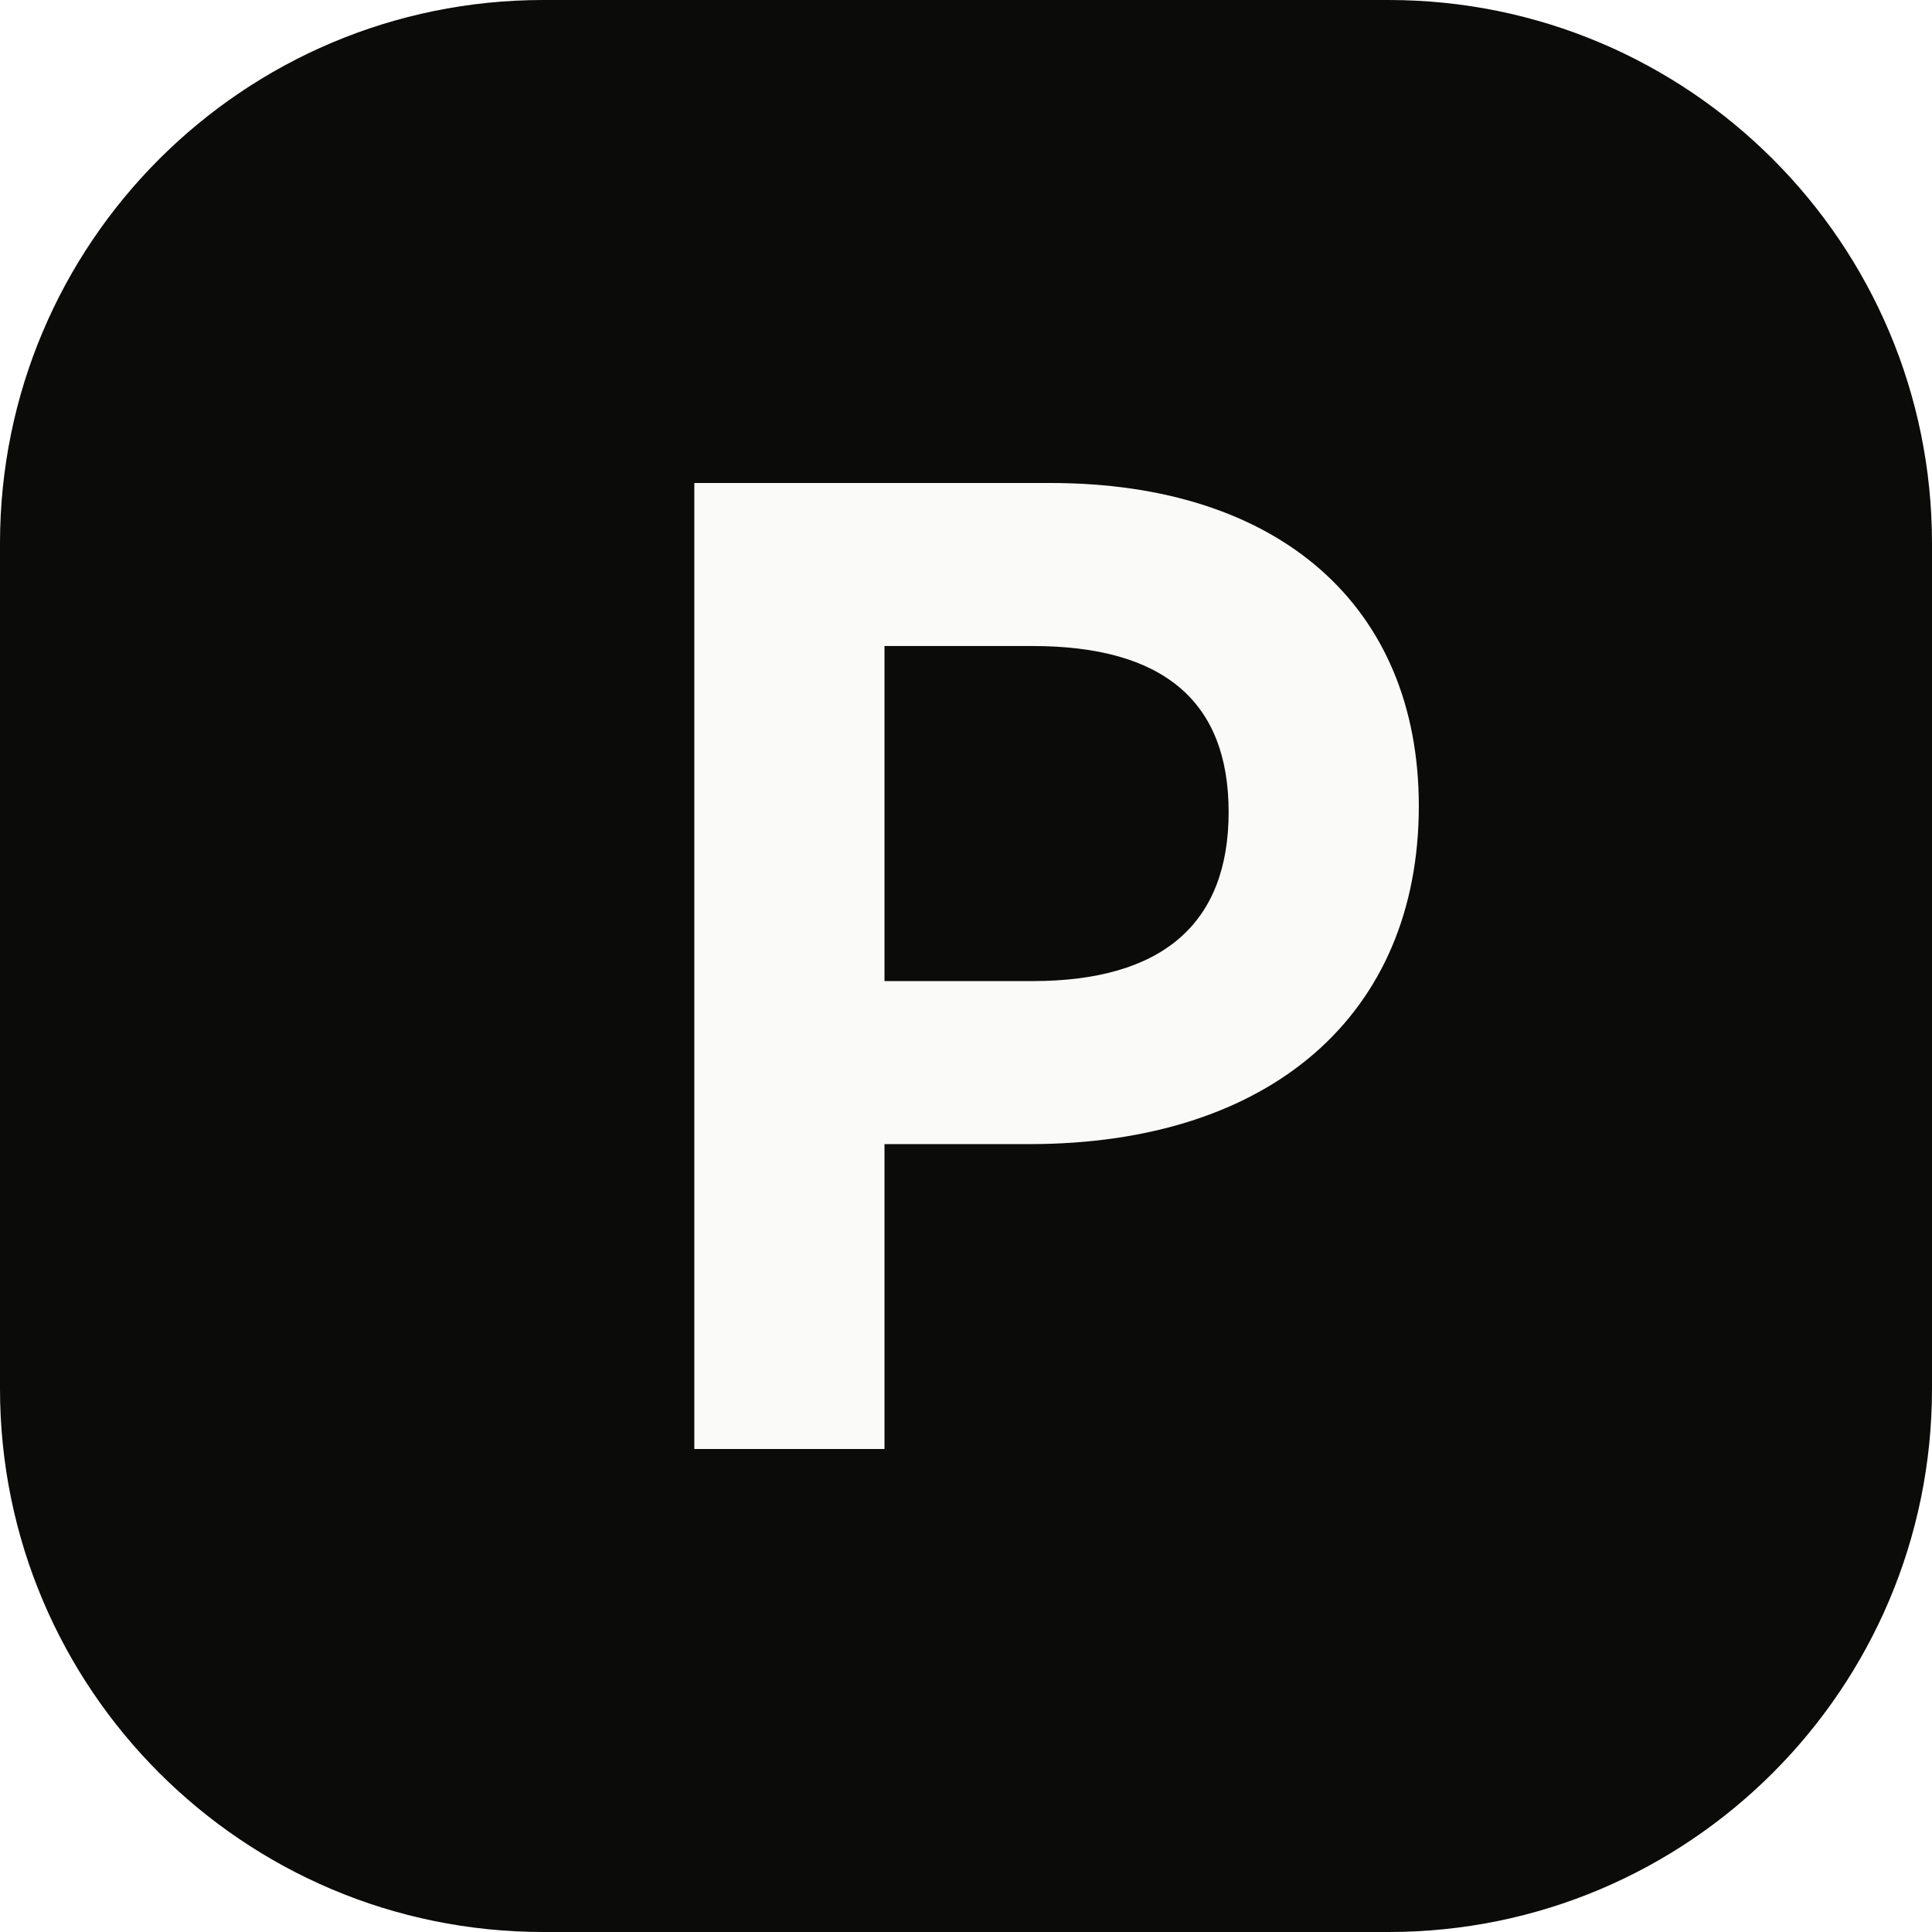
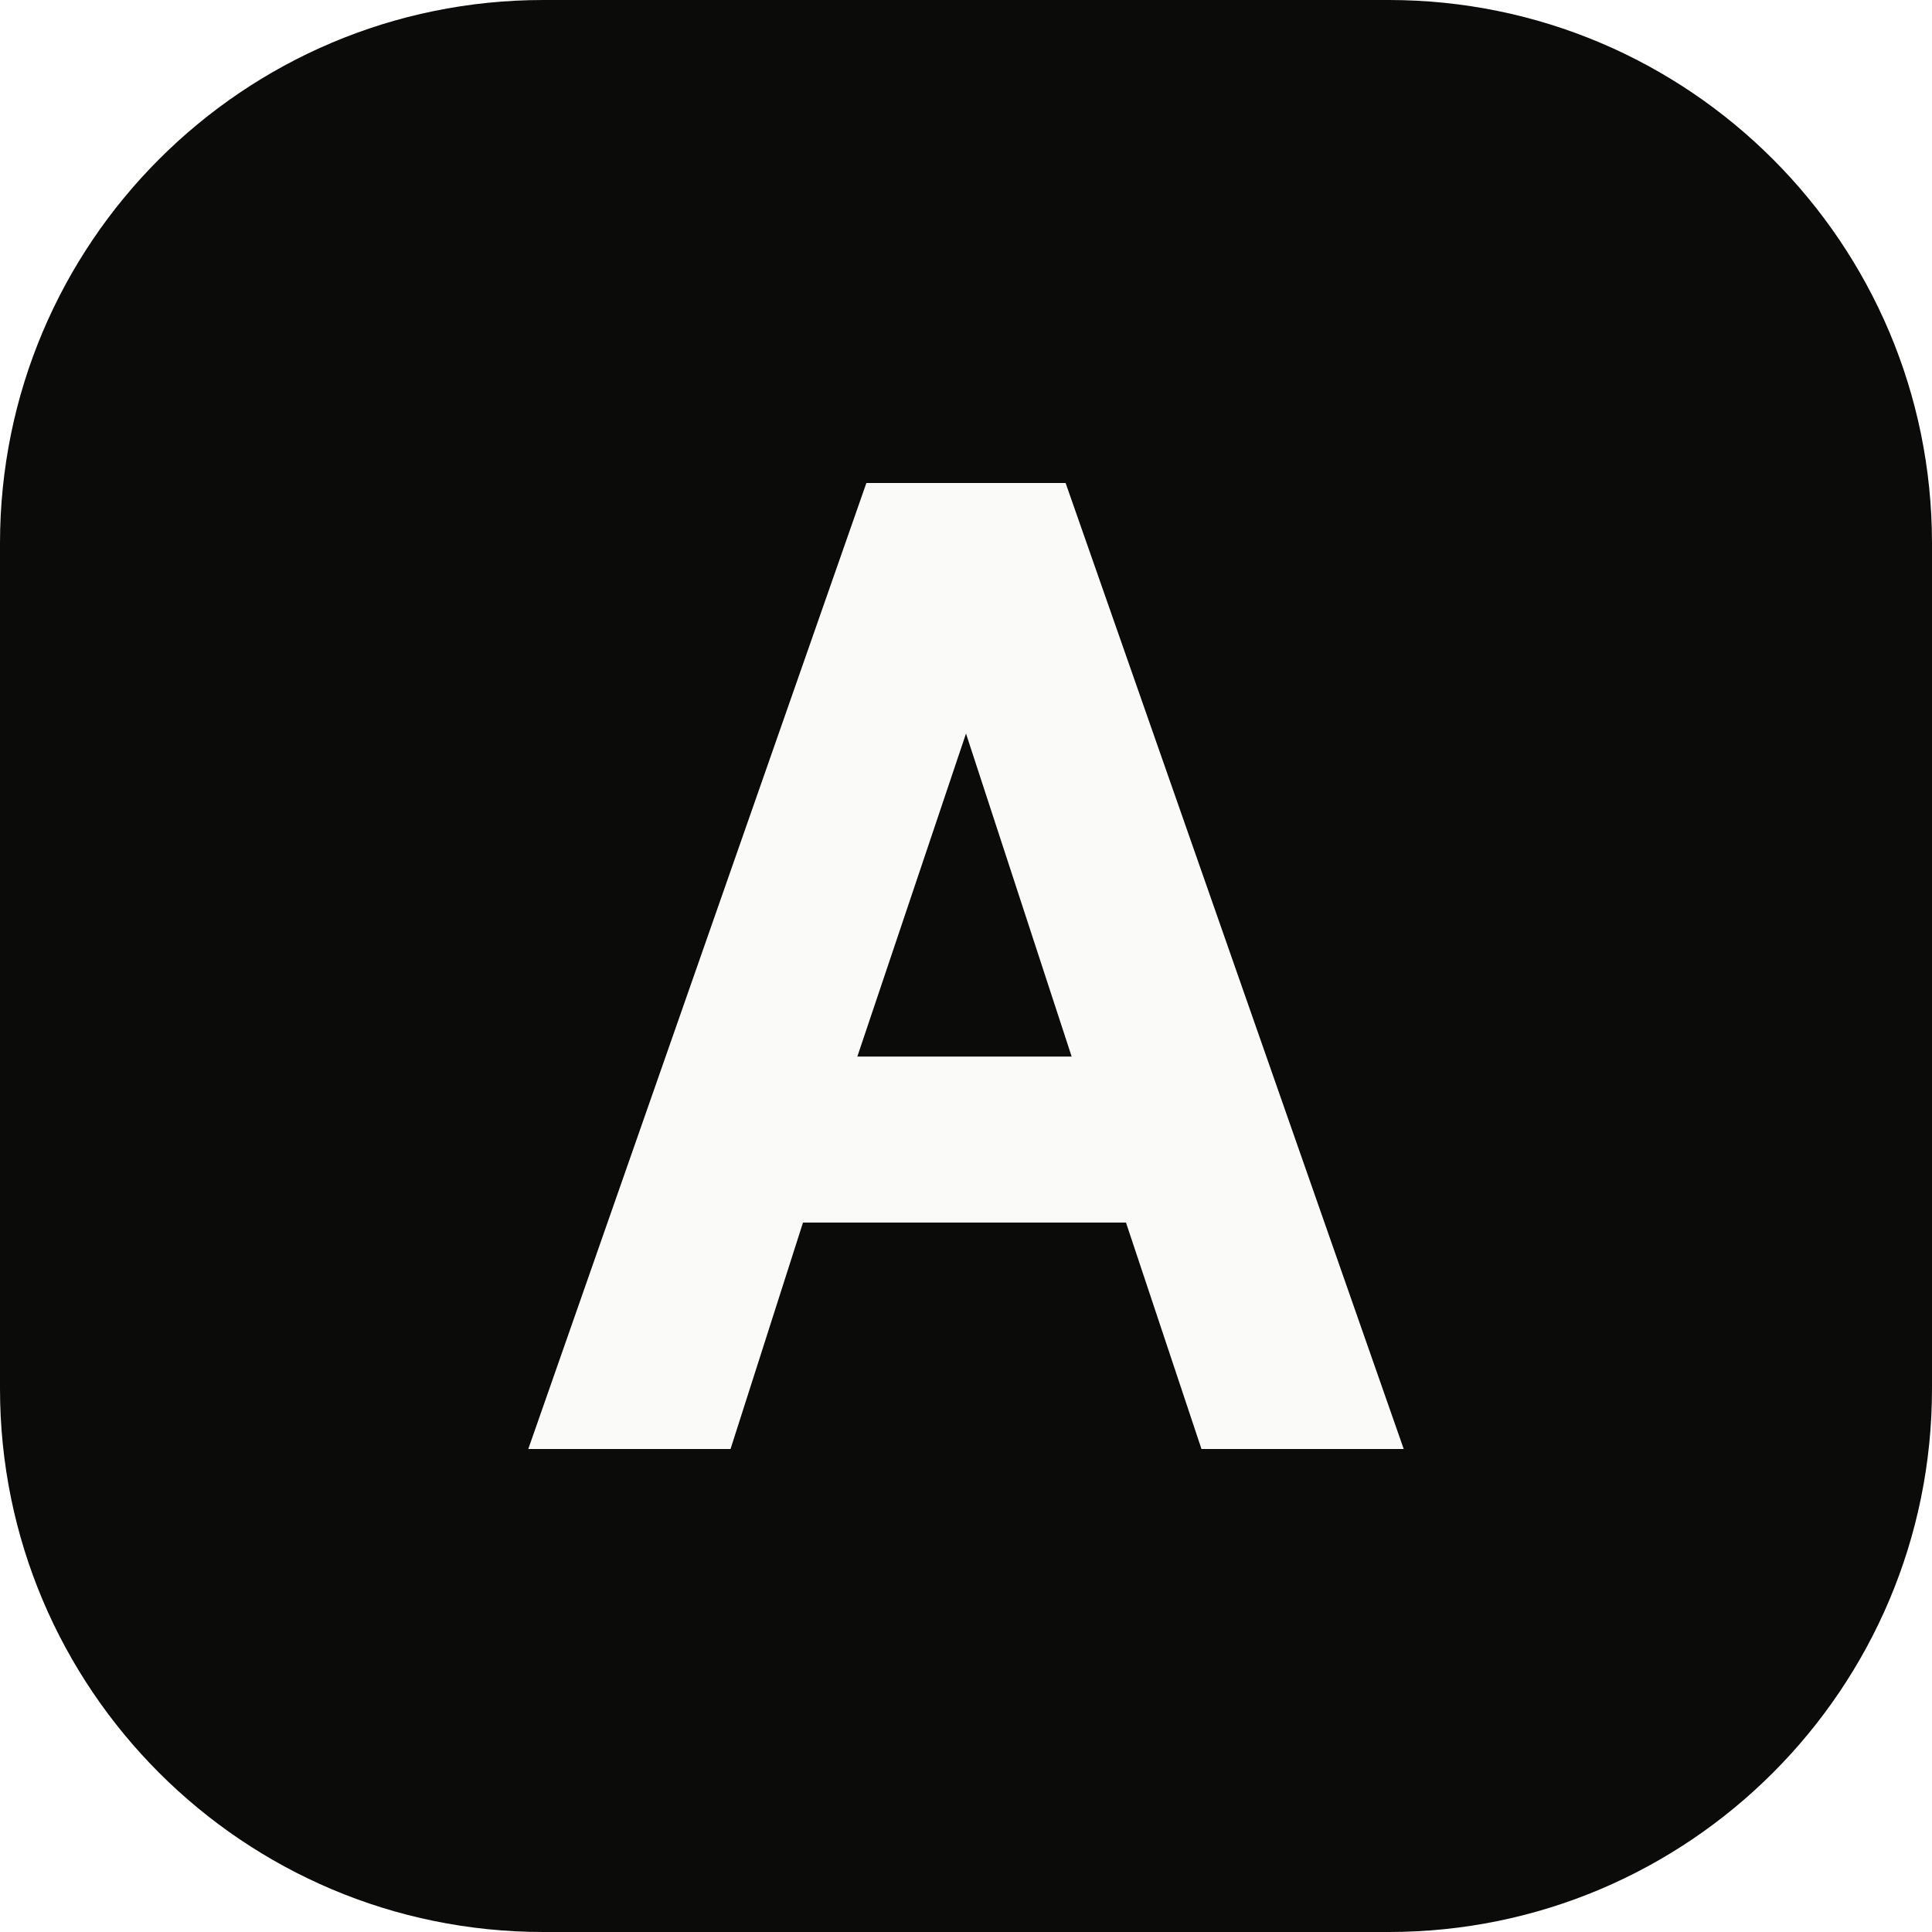
<svg xmlns="http://www.w3.org/2000/svg" width="64" height="64" viewBox="0 0 64 64" fill="none">
  <rect width="64" height="64" rx="18" fill="#0B0B0A" />
-   <path d="M23 48V16H34.8C42.4 16 47 20.1 47 26.7C47 33.6 42.1 37.9 34.1 37.9H29.3V48H23ZM29.3 32.5H34.2C38.5 32.5 40.7 30.6 40.7 26.9C40.7 23.2 38.5 21.4 34.2 21.4H29.3V32.5Z" fill="#FAFAF9" />
+   <path d="M17.5 48L28.7 16H35.3L46.5 48H39.8L37.3 40.5H26.6L24.2 48H17.5ZM28.4 35H35.5L32 24.3L28.4 35Z" fill="#FAFAF9" />
</svg>
